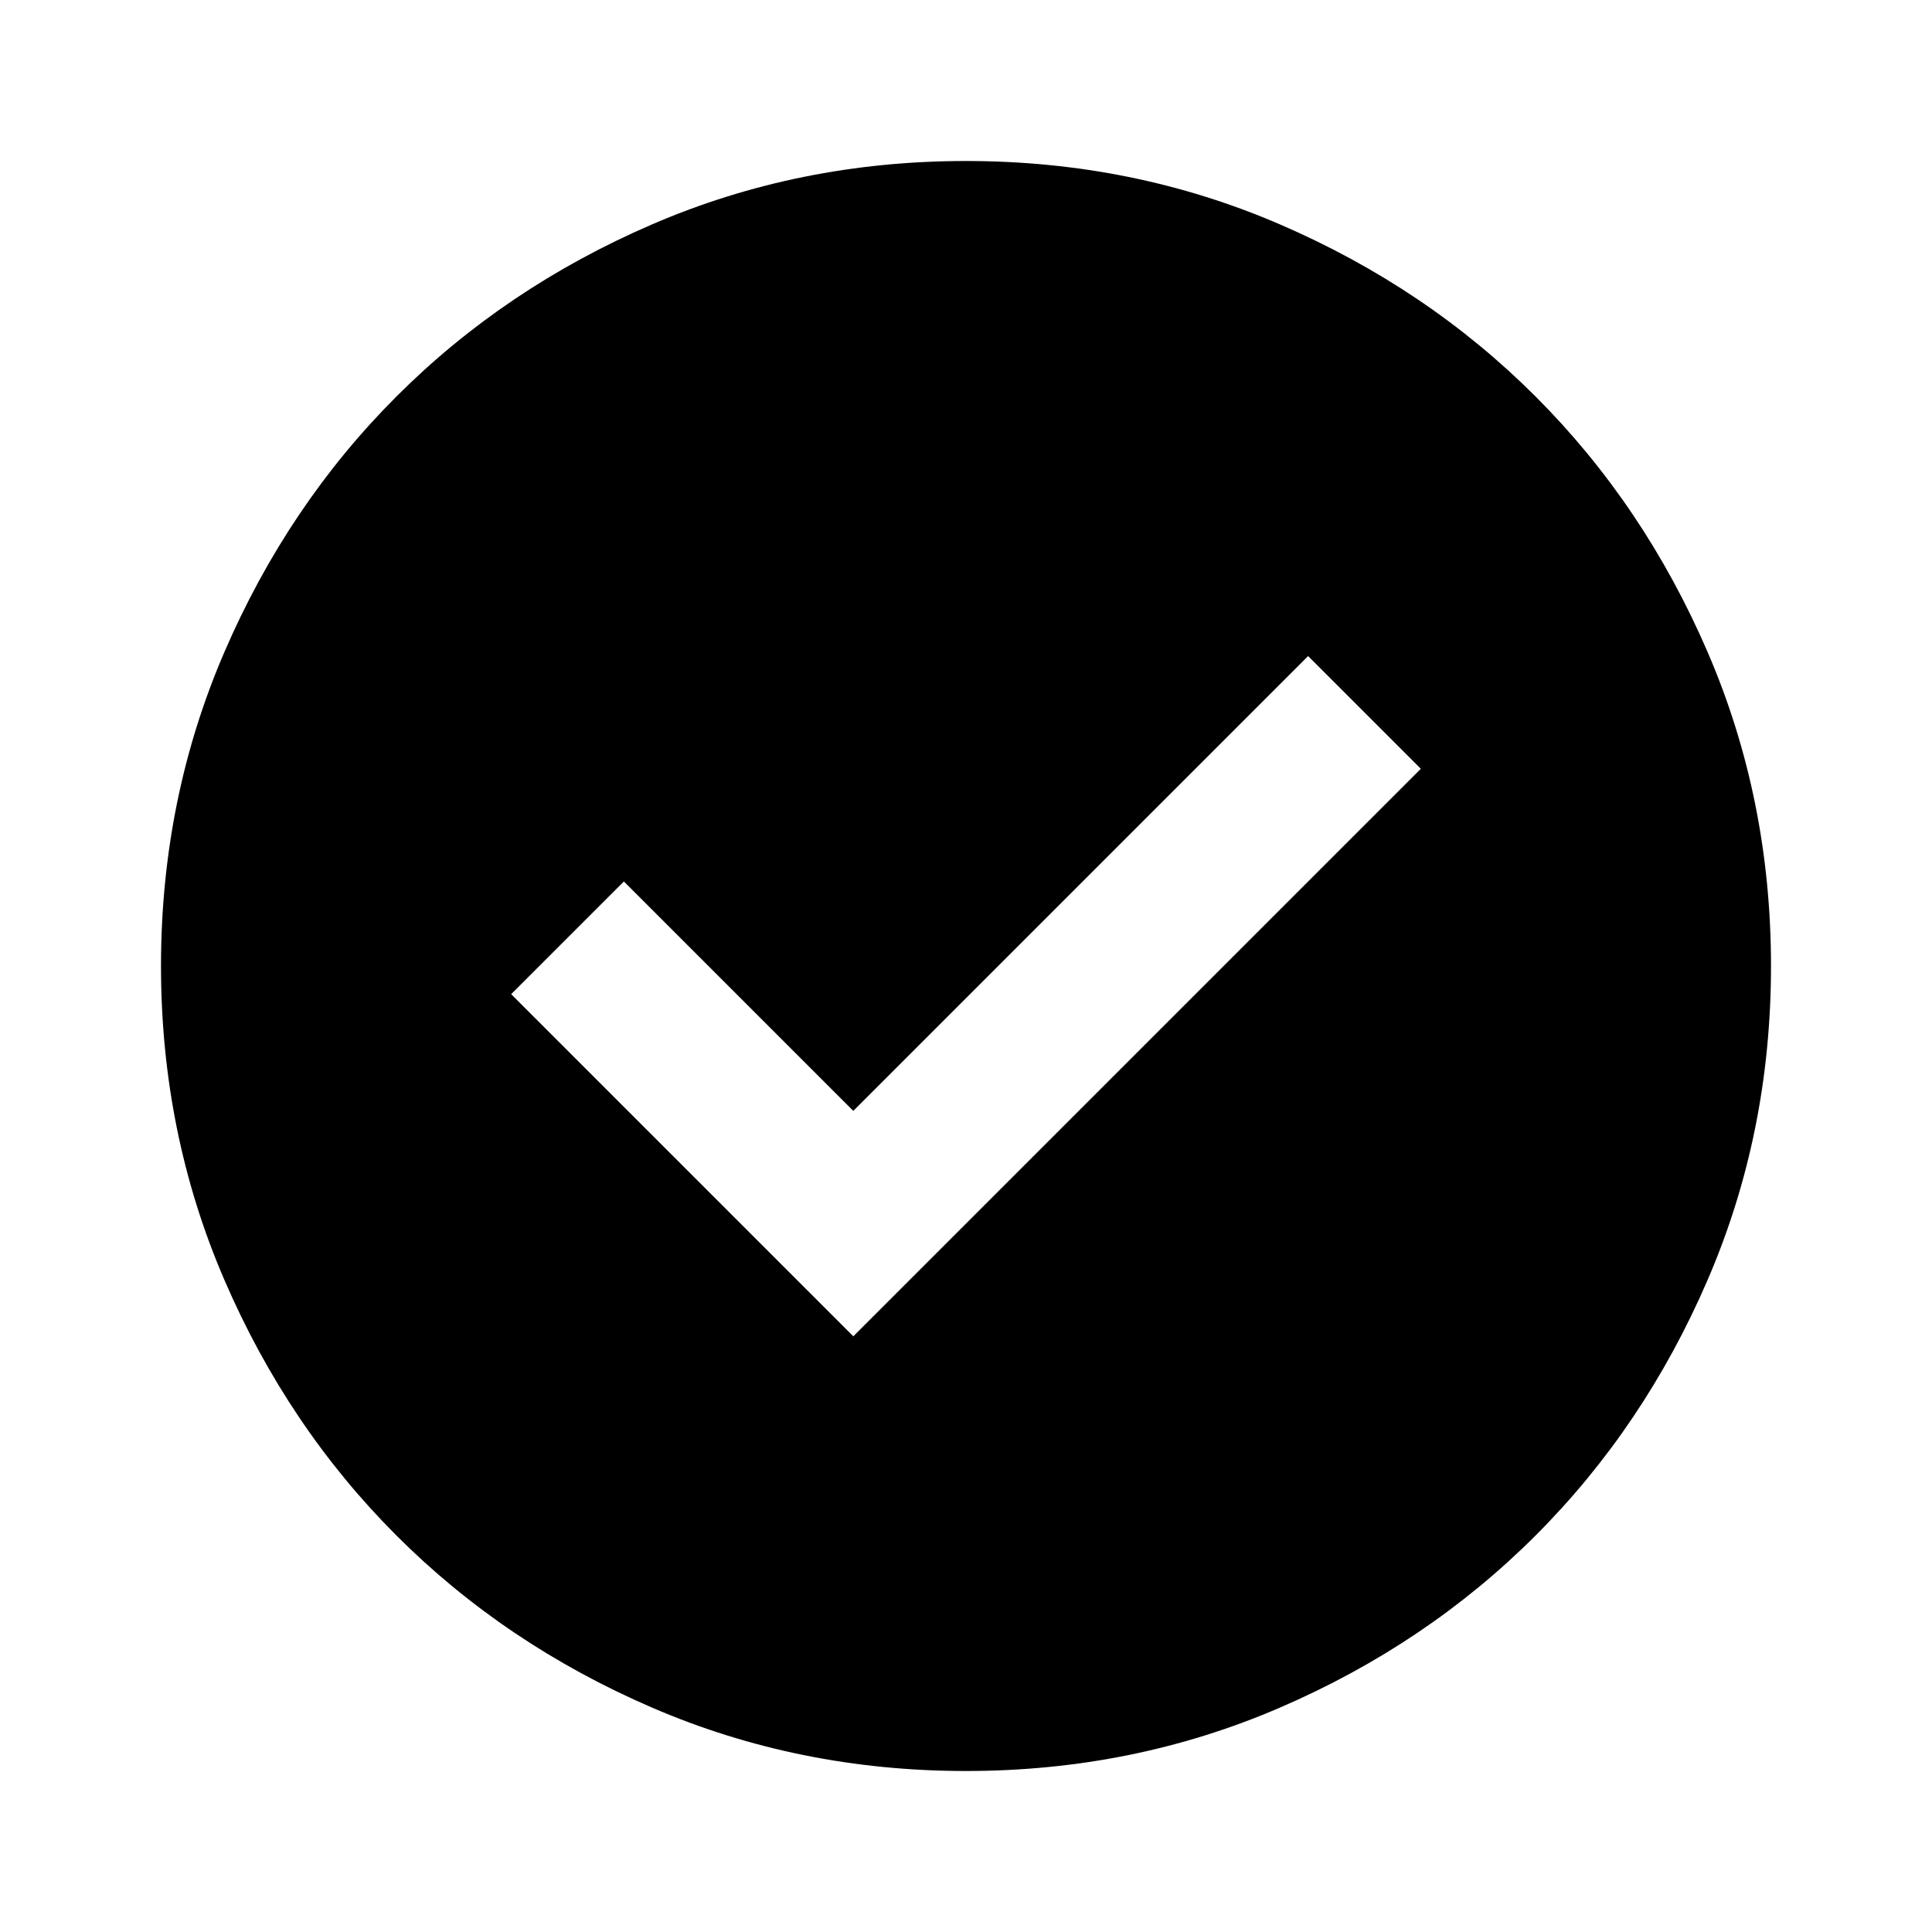
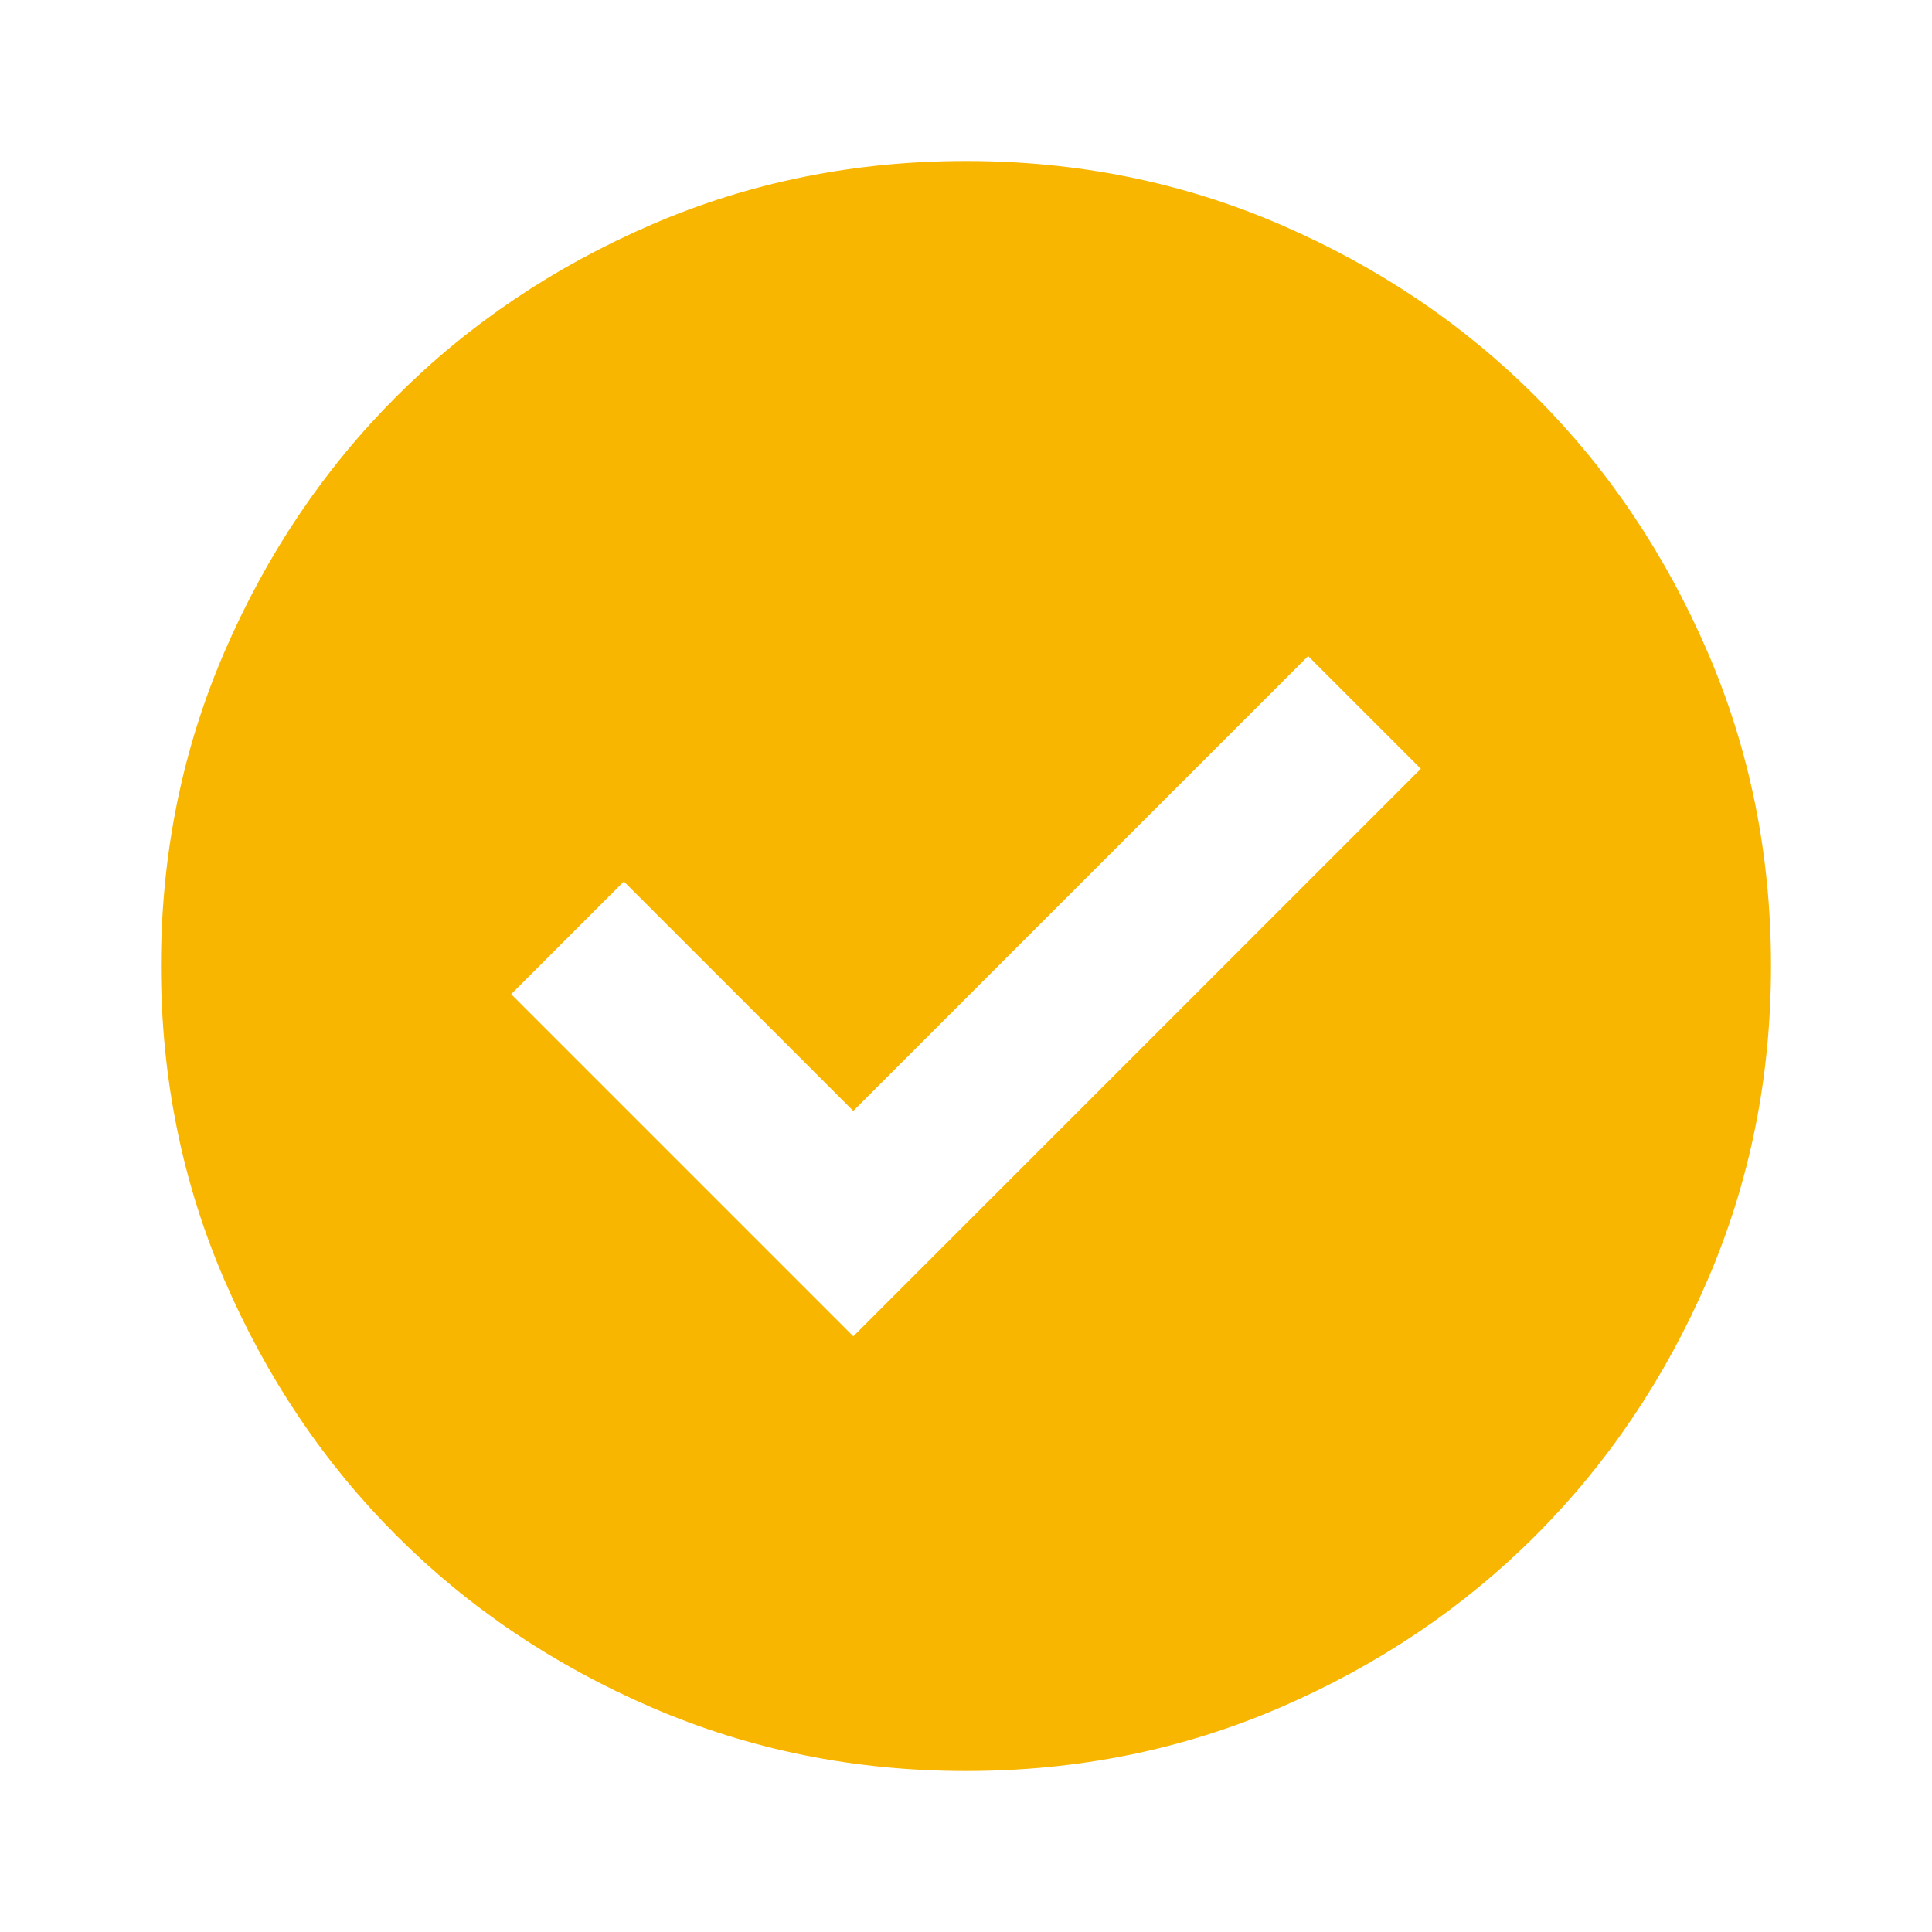
- <svg xmlns="http://www.w3.org/2000/svg" height="24px" viewBox="0 -960 960 960" width="24px" fill="#000">
+ <svg xmlns="http://www.w3.org/2000/svg" height="24px" viewBox="0 -960 960 960" width="24px" fill="#f8b600">
  <path d="m424-296 282-282-56-56-226 226-114-114-56 56 170 170Zm56 216q-83 0-156-31.5T197-197q-54-54-85.5-127T80-480q0-83 31.5-156T197-763q54-54 127-85.5T480-880q83 0 156 31.5T763-763q54 54 85.5 127T880-480q0 83-31.5 156T763-197q-54 54-127 85.5T480-80Z" />
</svg>
